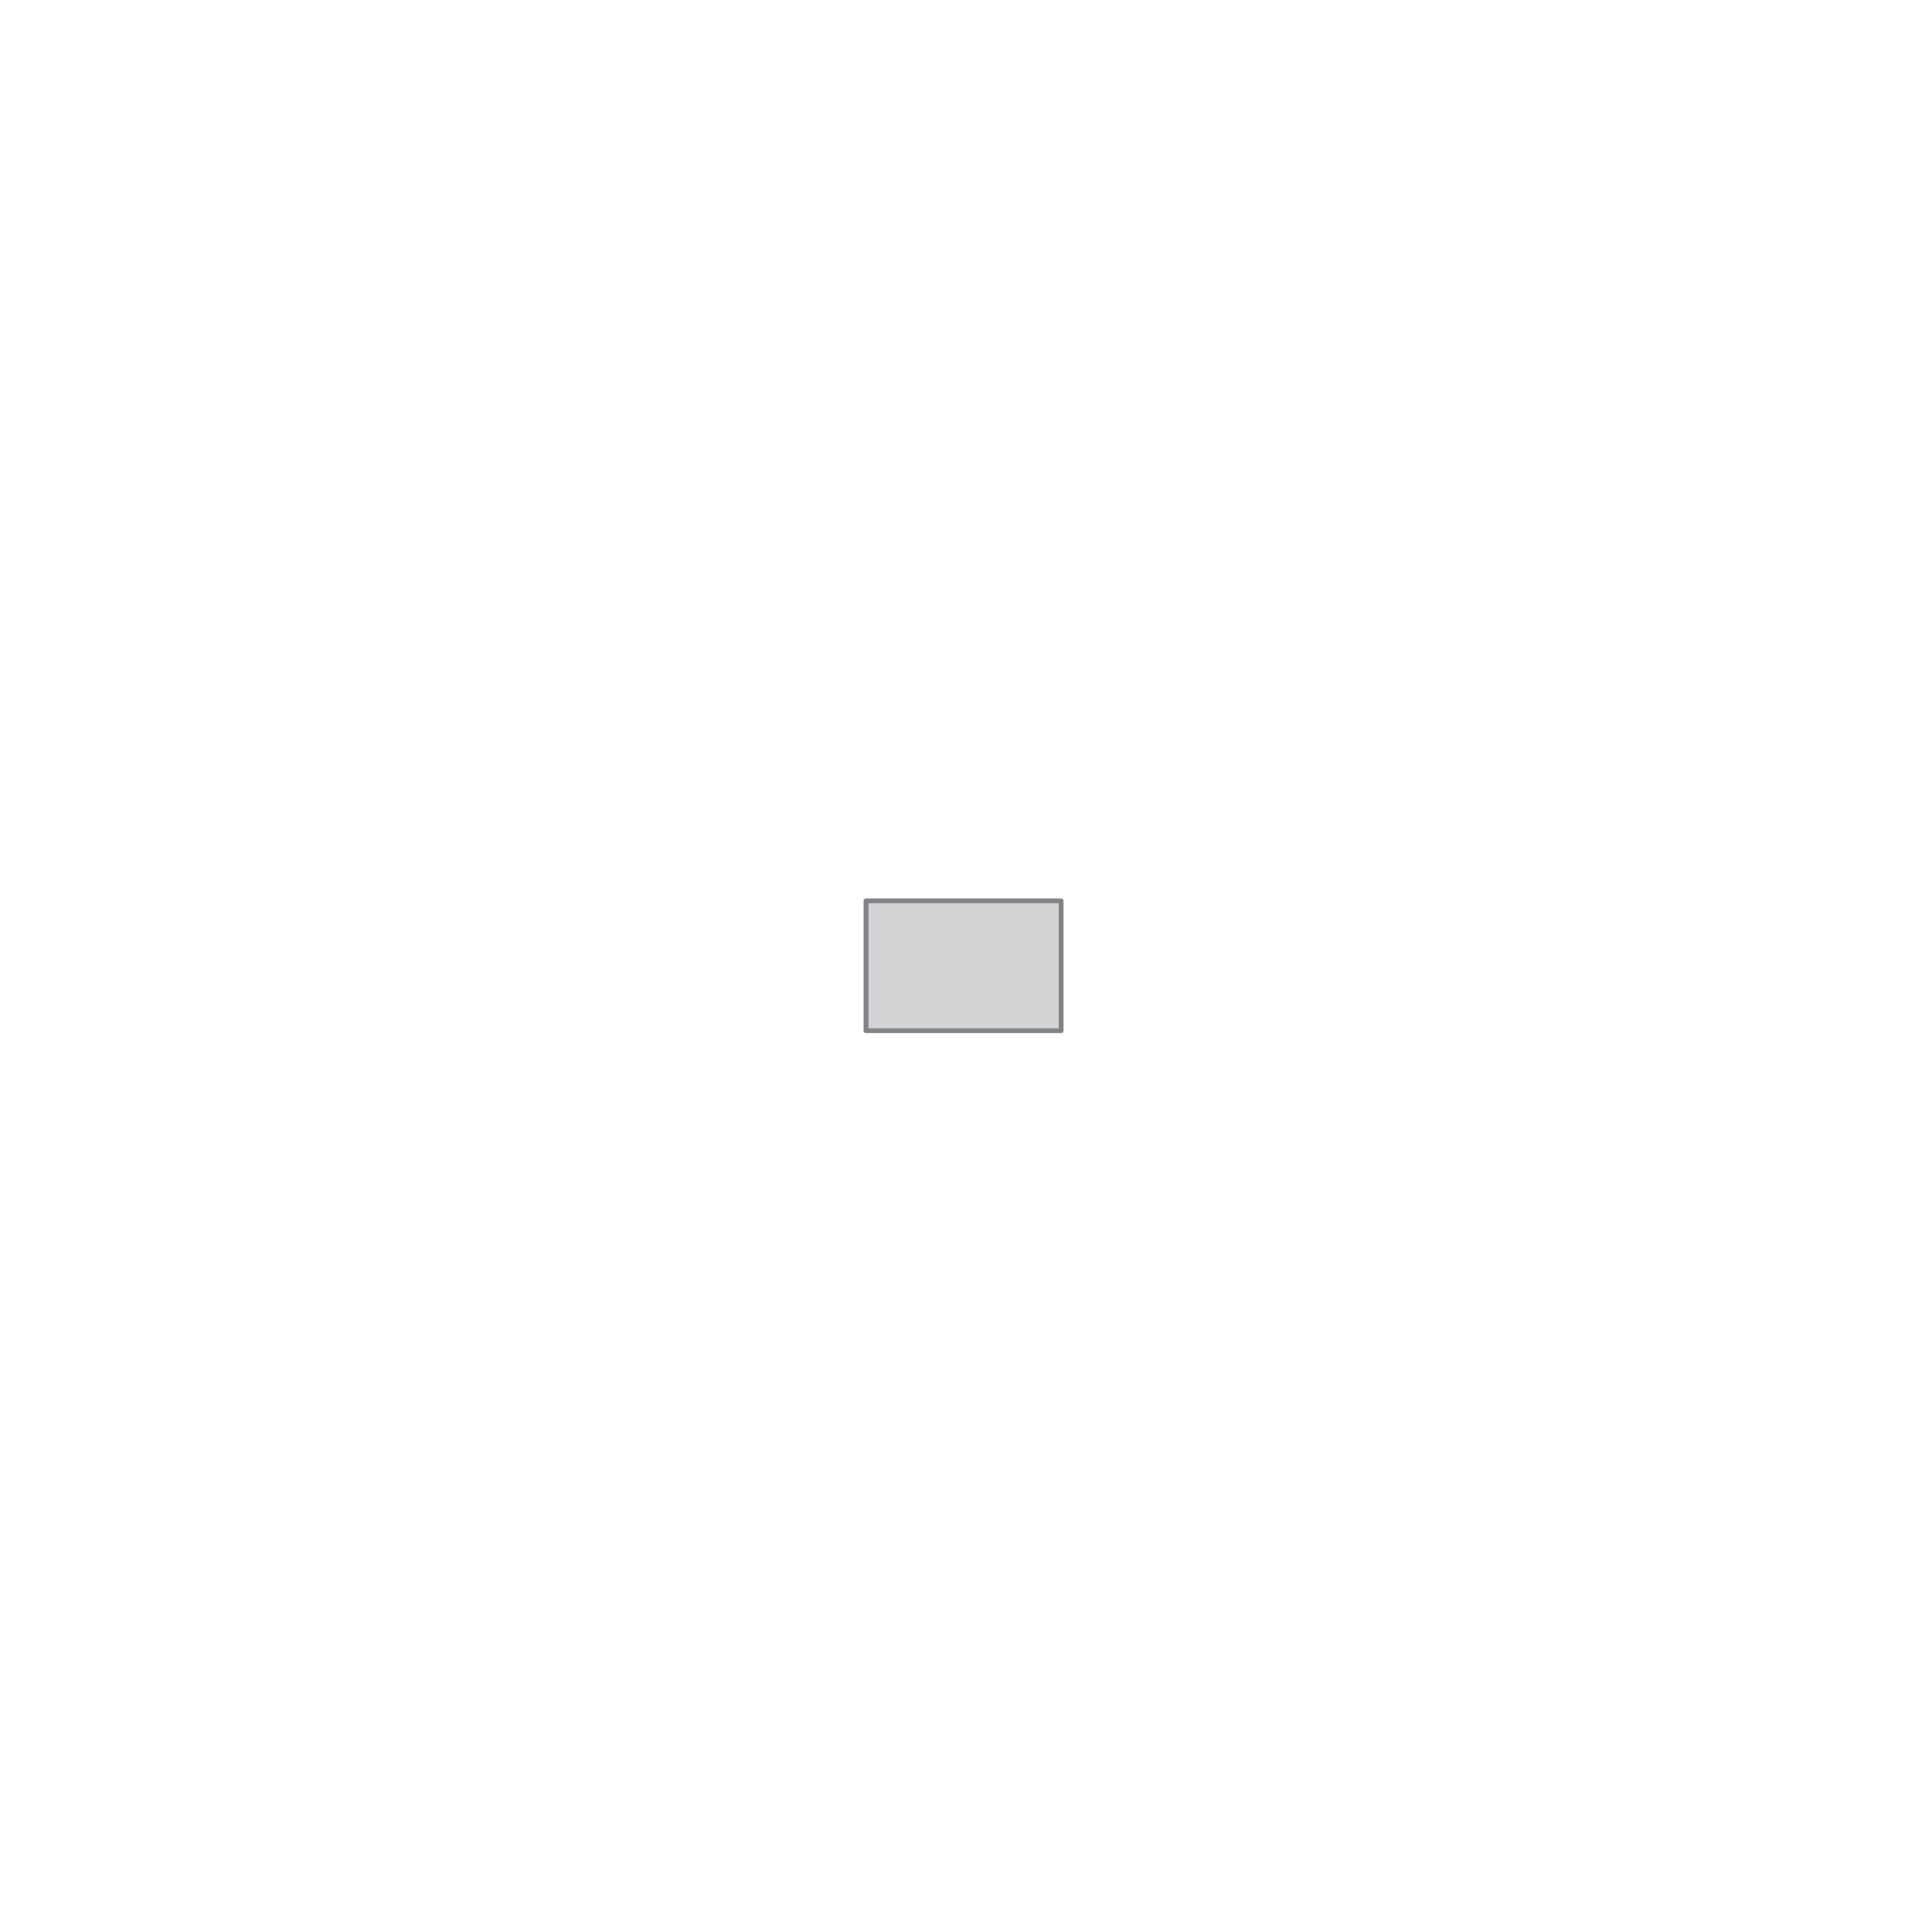
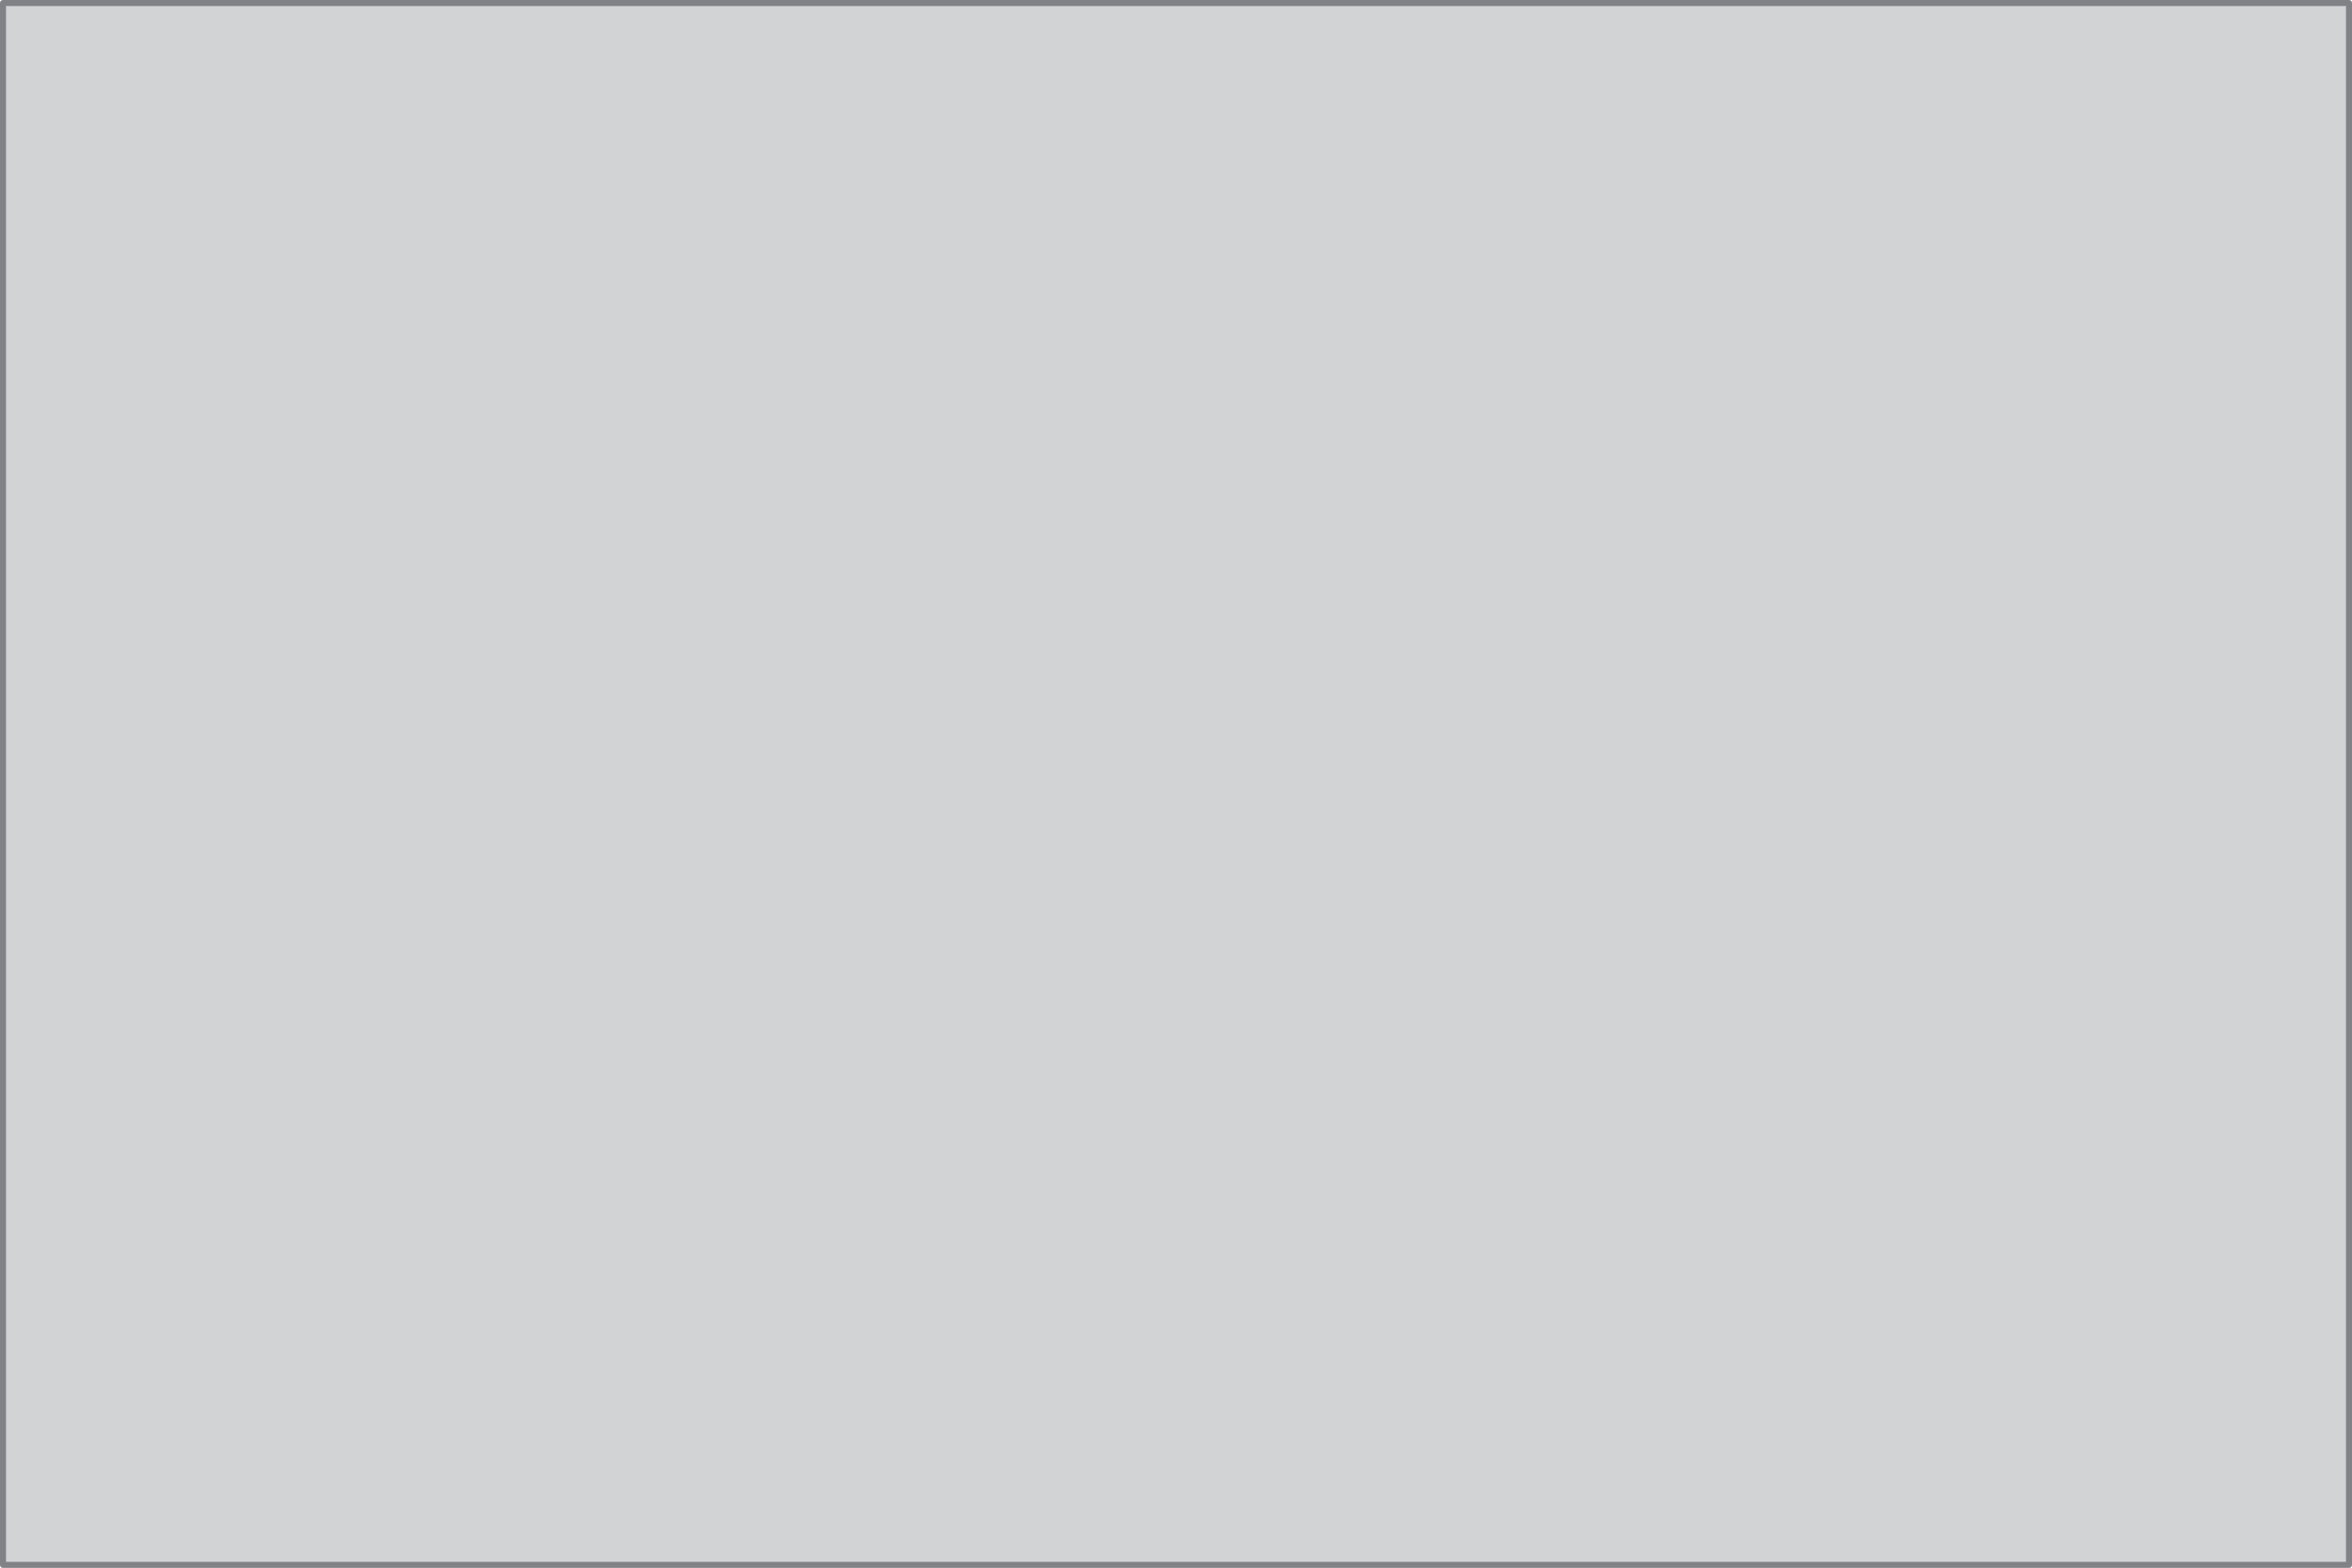
- <svg xmlns="http://www.w3.org/2000/svg" version="1.1" id="Layer_1" x="0px" y="0px" viewBox="0 0 400 400" enable-background="new 0 0 400 400" xml:space="preserve">
-   <rect x="179.3" y="186.5" fill="#D1D3D4" width="40.4" height="26.9" />
-   <rect x="179.3" y="186.5" fill="none" stroke="#808285" stroke-linecap="round" stroke-linejoin="round" width="40.4" height="26.9" />
+ <svg xmlns="http://www.w3.org/2000/svg" version="1.1" id="Layer_1" x="0px" y="0px" viewBox="183.1 255.5 391.3 260.9" enable-background="new 183.1 255.5 391.3 260.9" xml:space="preserve">
+   <rect x="183.6" y="256" fill="#D1D3D4" width="390.3" height="259.9" />
+   <rect x="183.6" y="256" fill="none" stroke="#808285" stroke-linecap="round" stroke-linejoin="round" width="390.3" height="259.9" />
</svg>
